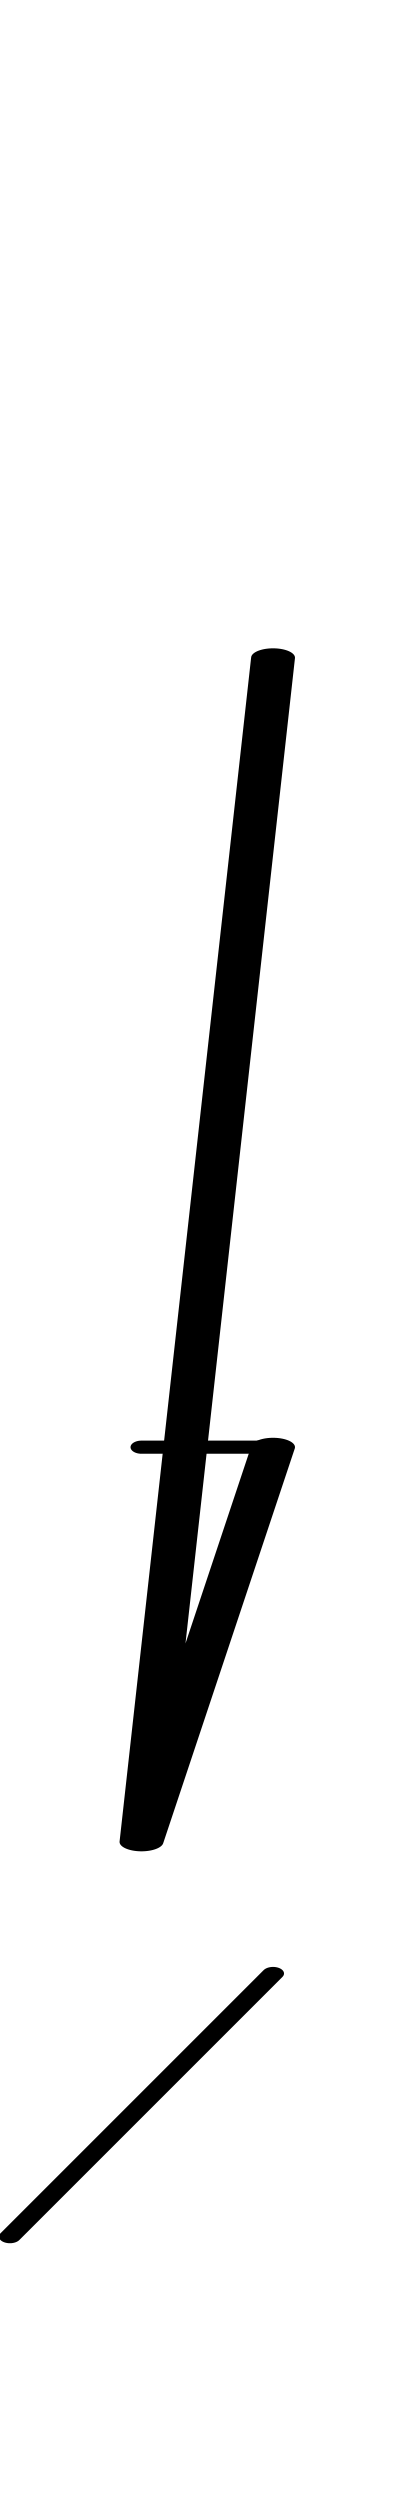
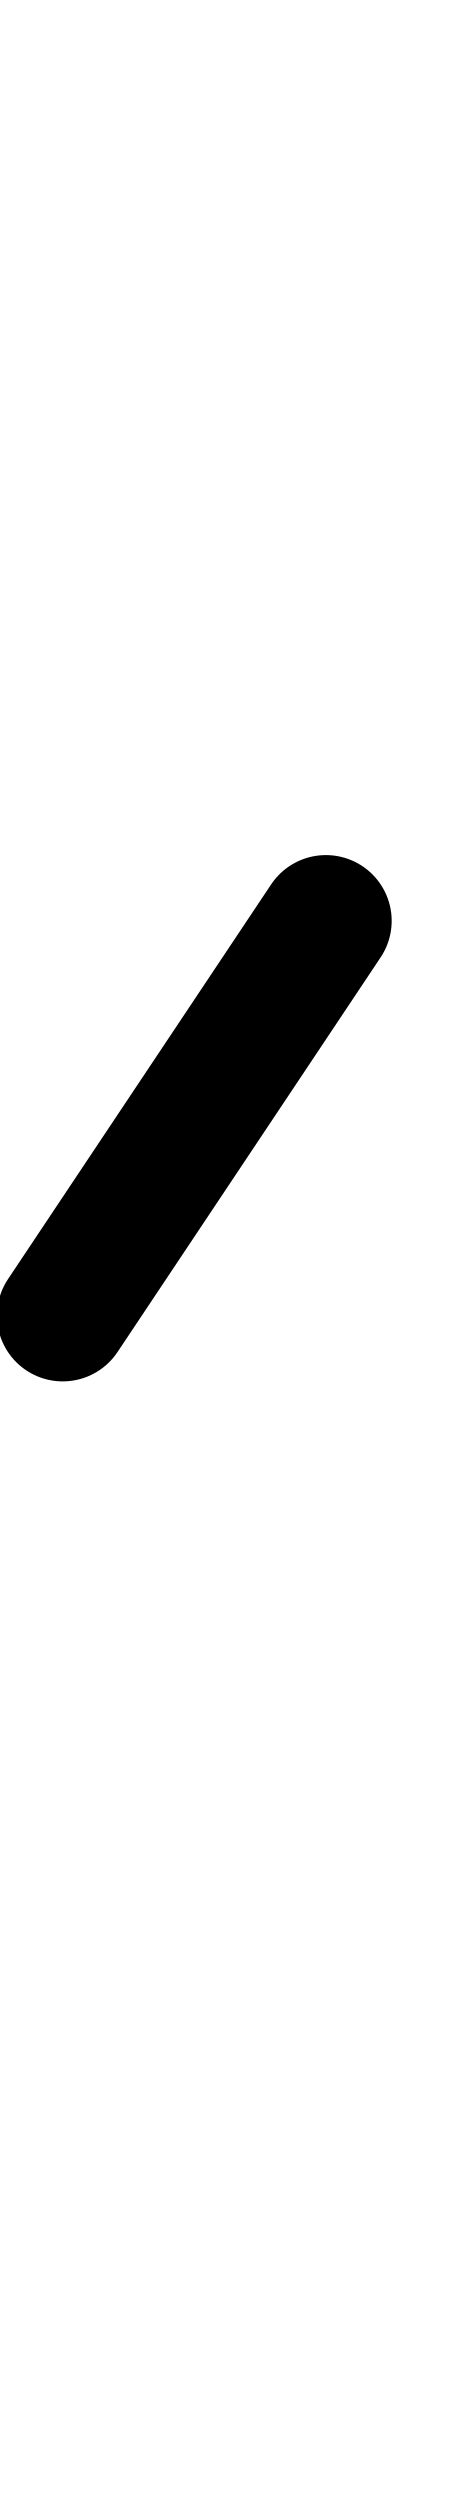
- <svg xmlns="http://www.w3.org/2000/svg" version="1.1" width="122.872" height="757.159" viewBox="0 0 122.872 757.159">
-   <path d="M3 757.103L122.551 757.103L122.551 -0.056L3 -0.056Z" style="stroke:rgb(100%,0%,0%); stroke-width: 0;stroke-linecap: round;stroke-linejoin: round;stroke-miterlimit: 10;fill: none;" />
-   <g transform="matrix(1,-0,-0,0.6,0,0)">
-     <path d="M82.701 730.498L42.85 730.498" style="stroke:rgb(0%,0%,0%); stroke-width: 6.642;stroke-linecap: round;stroke-linejoin: round;stroke-miterlimit: 10;fill: none;" />
-   </g>
-   <g transform="matrix(1,-0,-0,0.6,0,0)">
-     <path d="M3 1129.002L82.701 996.167" style="stroke:rgb(0%,0%,0%); stroke-width: 6.642;stroke-linecap: round;stroke-linejoin: round;stroke-miterlimit: 10;fill: none;" />
-   </g>
-   <g transform="matrix(1,-0,-0,0.428571,0,0)">
-     <path d="M82.701 464.792L42.85 1301.653L82.701 1022.699" style="stroke:rgb(0%,0%,0%); stroke-width: 13.283;stroke-linecap: round;stroke-linejoin: round;stroke-miterlimit: 10;fill: none;" />
+ <svg xmlns="http://www.w3.org/2000/svg" version="1.1" width="139.477" height="757.159" viewBox="0 0 139.477 757.159">
+   <g transform="matrix(0.707107,-0.707107,0.707107,0.707107,0,0)">
+     <path d="M-127.418 267.002L-268.311 295.181" style="stroke:rgb(0%,0%,0%); stroke-width: 39.85;stroke-linecap: round;stroke-linejoin: round;stroke-miterlimit: 10;fill: none;" />
  </g>
</svg>
